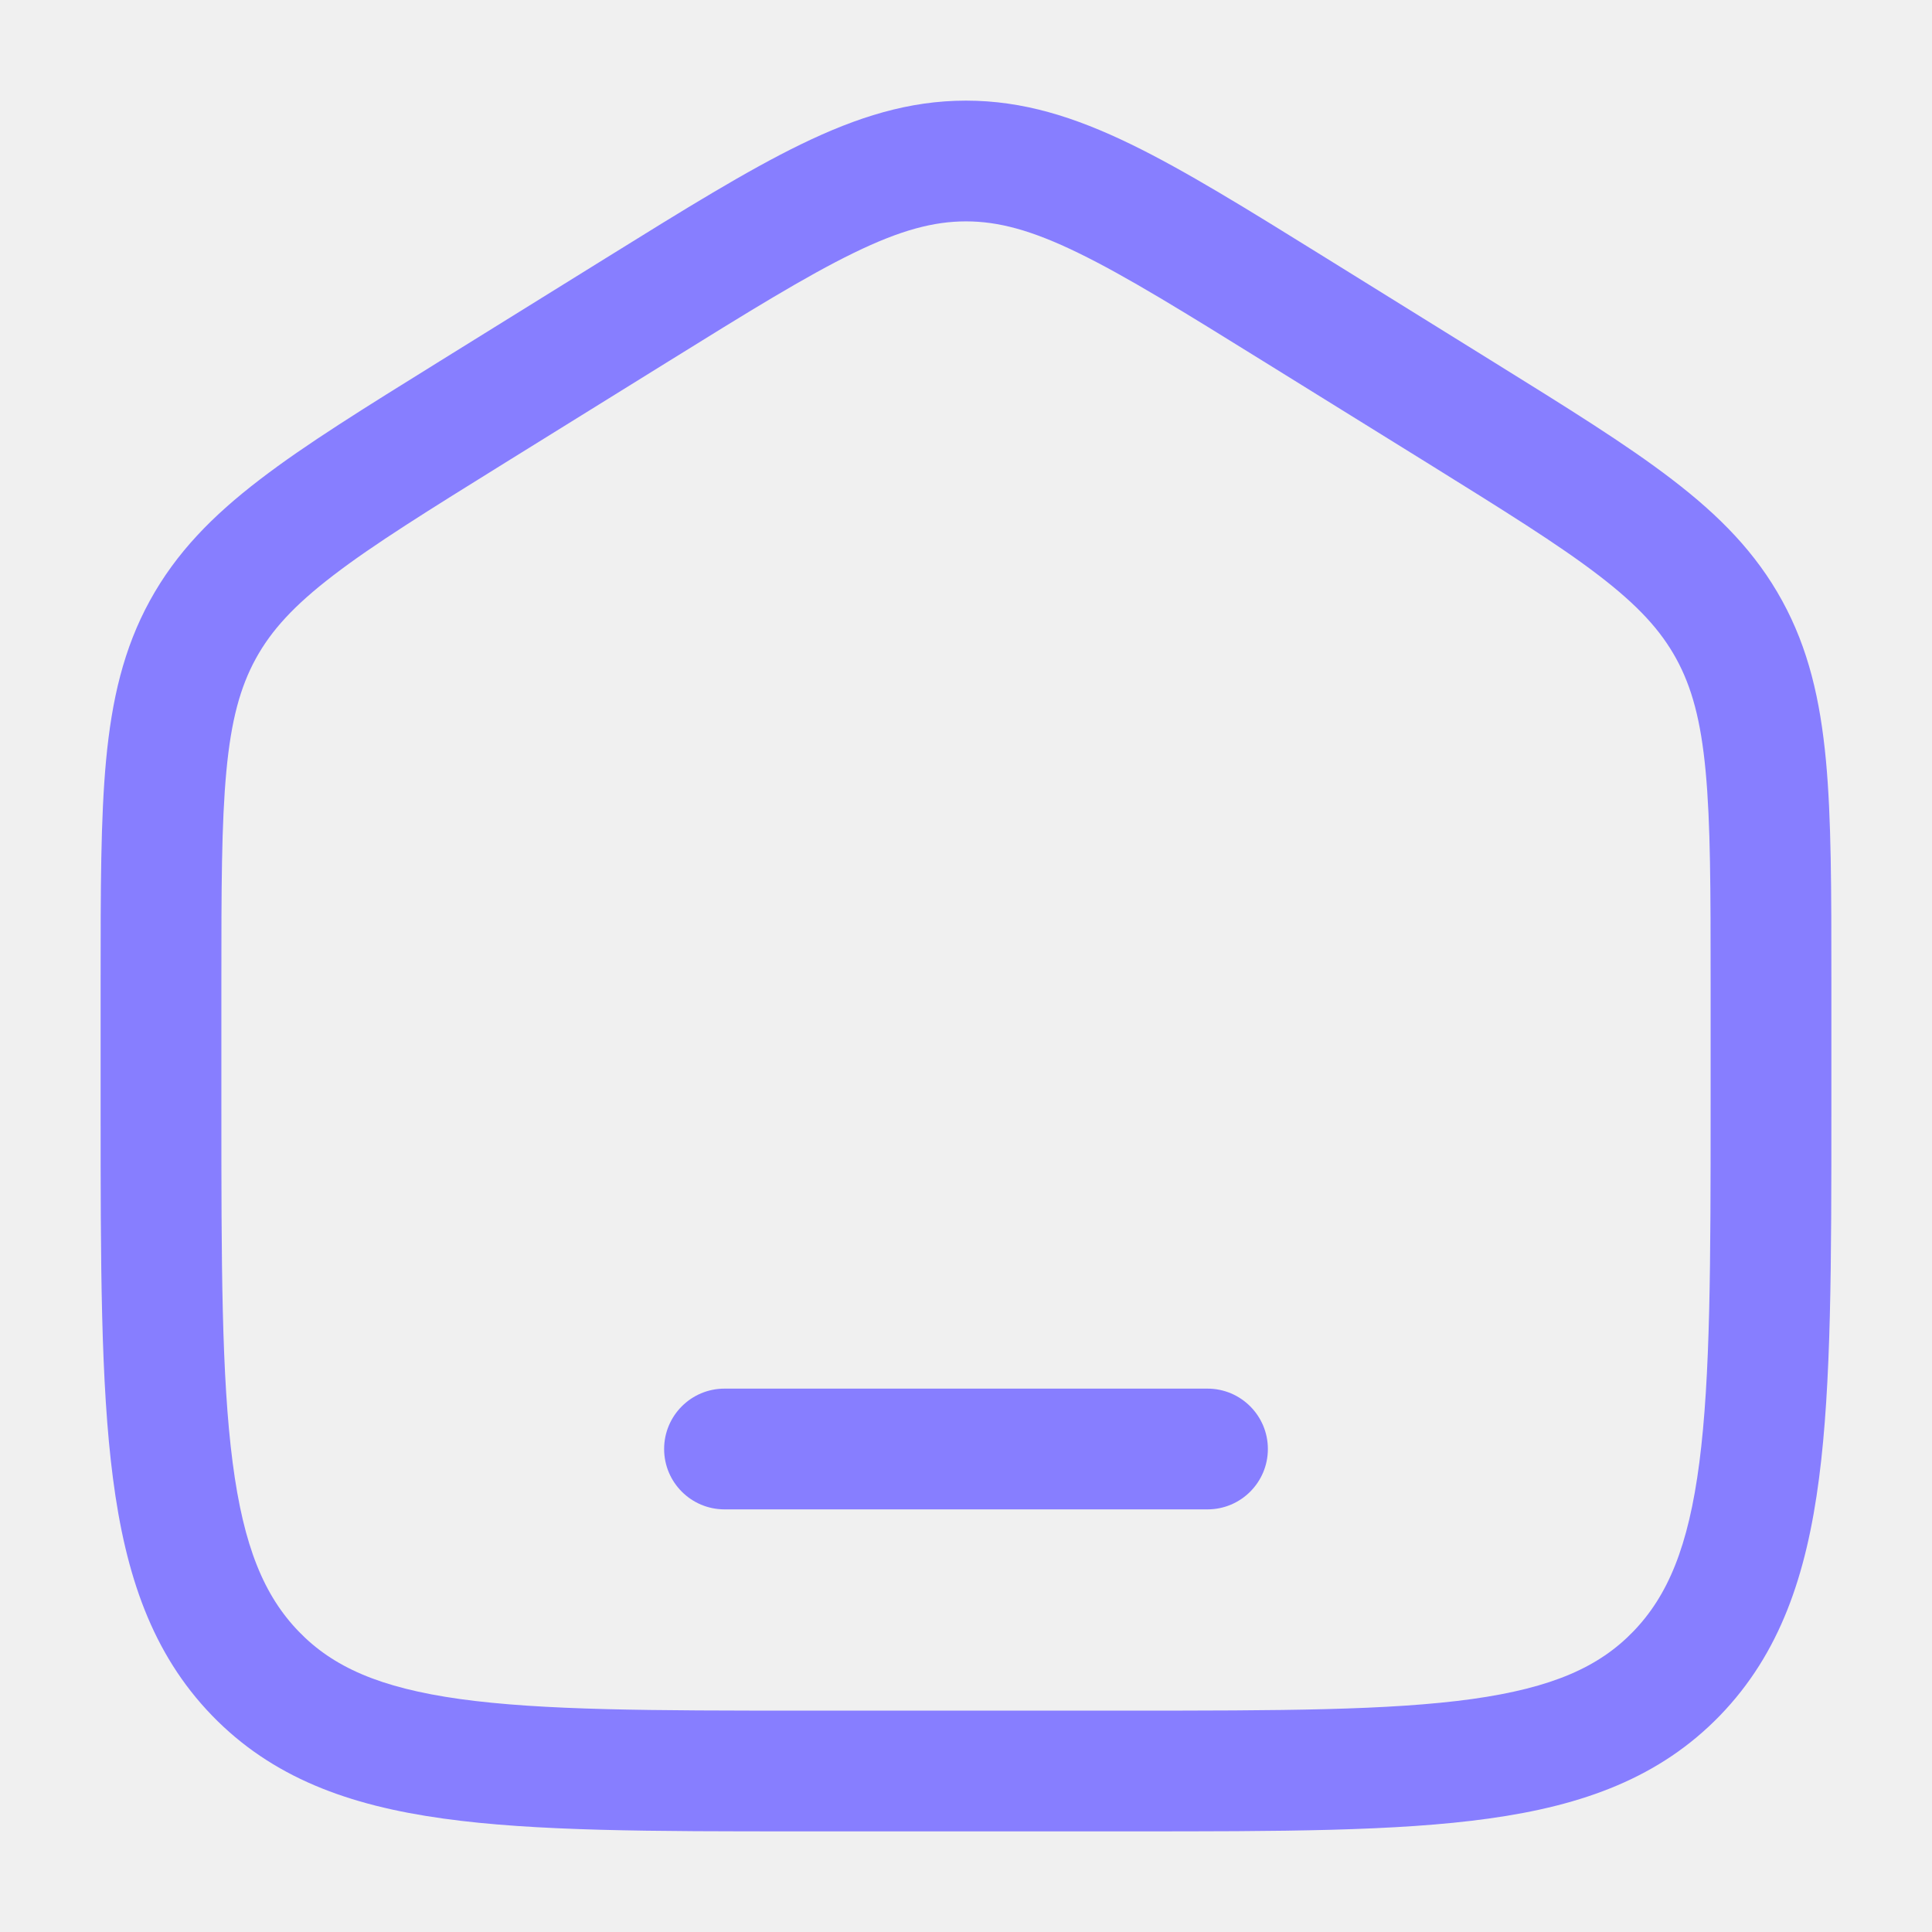
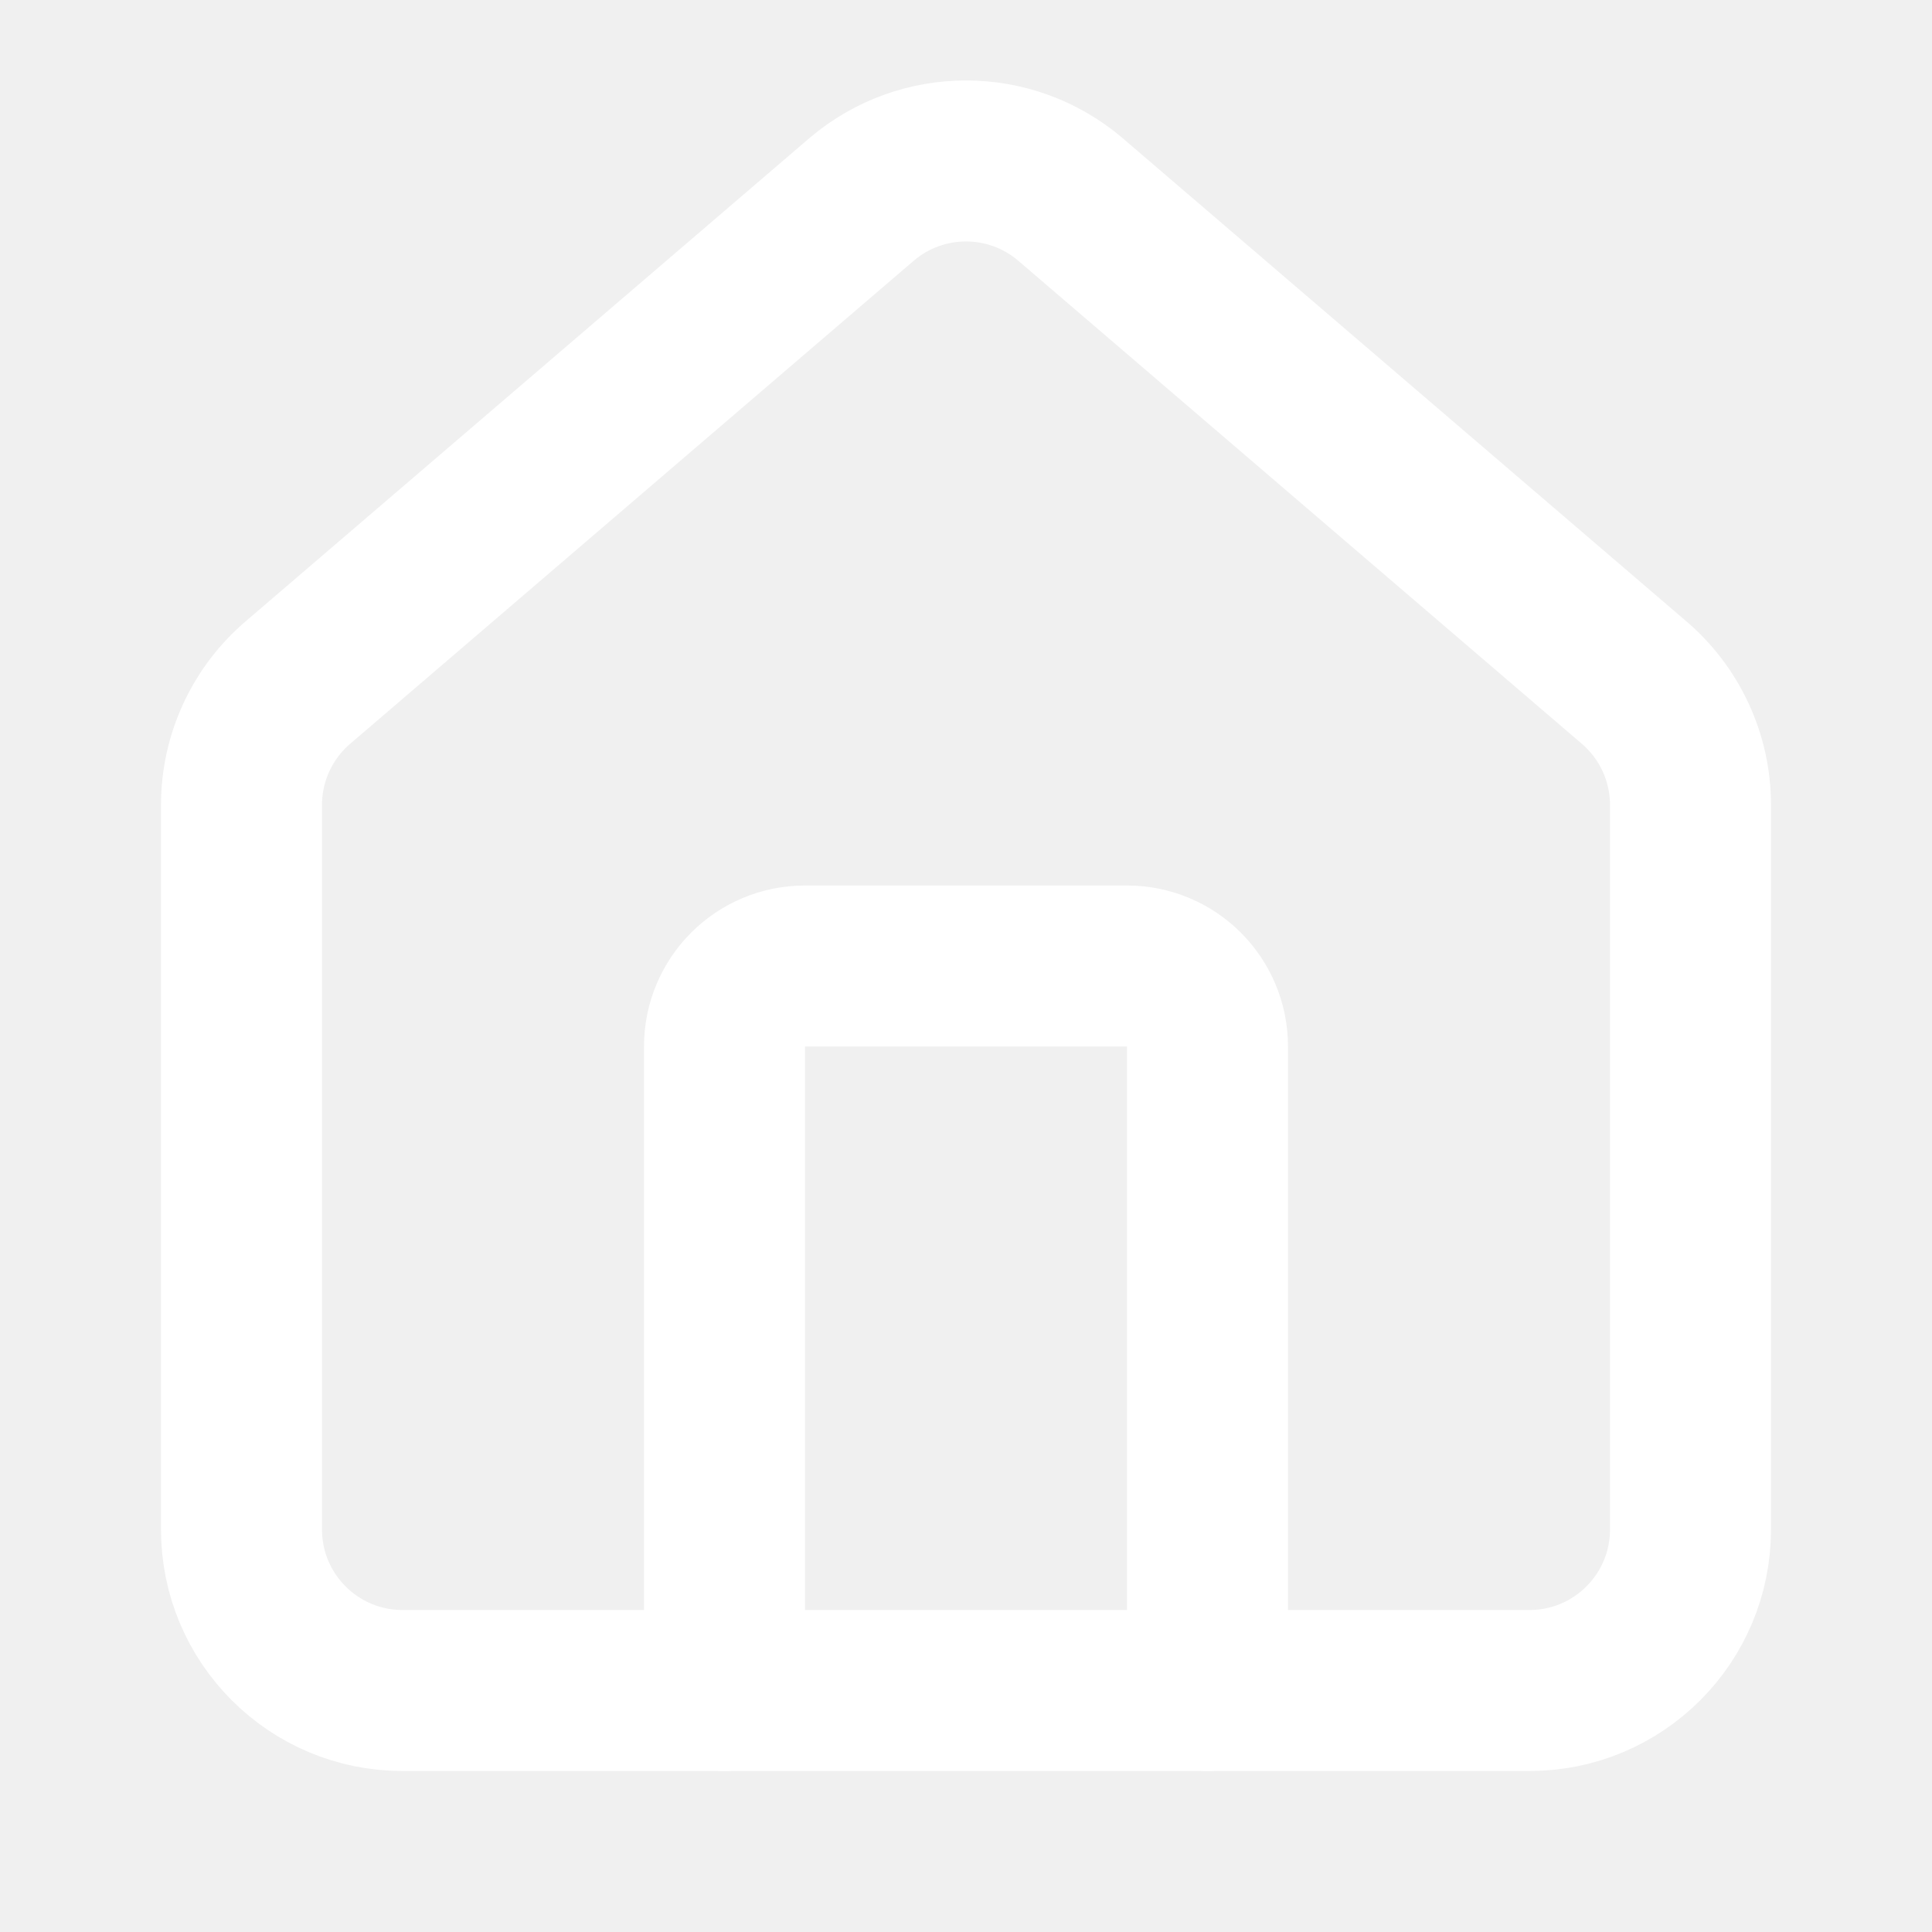
- <svg xmlns="http://www.w3.org/2000/svg" width="24" height="24" viewBox="0 0 24 24" fill="none">
-   <path d="M9 17.25C8.586 17.25 8.25 17.586 8.25 18C8.25 18.414 8.586 18.75 9 18.75H15C15.414 18.75 15.75 18.414 15.75 18C15.75 17.586 15.414 17.25 15 17.25H9Z" fill="#877EFF" />
-   <path fill-rule="evenodd" clip-rule="evenodd" d="M12 1.25C11.292 1.25 10.649 1.453 9.951 1.792C9.276 2.12 8.496 2.604 7.523 3.208L5.456 4.491C4.535 5.063 3.797 5.52 3.229 5.956C2.64 6.407 2.188 6.866 1.861 7.463C1.535 8.058 1.389 8.692 1.318 9.441C1.25 10.166 1.25 11.054 1.25 12.167V13.78C1.25 15.684 1.25 17.187 1.403 18.362C1.559 19.567 1.889 20.54 2.632 21.309C3.38 22.082 4.33 22.428 5.508 22.591C6.648 22.75 8.106 22.75 9.942 22.75H14.058C15.894 22.75 17.352 22.75 18.492 22.591C19.669 22.428 20.62 22.082 21.368 21.309C22.111 20.54 22.441 19.567 22.597 18.362C22.75 17.187 22.75 15.684 22.75 13.78V12.167C22.75 11.054 22.75 10.166 22.682 9.441C22.611 8.692 22.465 8.058 22.139 7.463C21.812 6.866 21.36 6.407 20.771 5.956C20.203 5.52 19.465 5.063 18.544 4.491L16.477 3.208C15.504 2.604 14.724 2.12 14.049 1.792C13.351 1.453 12.708 1.25 12 1.25ZM8.28 4.504C9.295 3.874 10.009 3.432 10.607 3.141C11.188 2.858 11.6 2.75 12 2.75C12.4 2.75 12.812 2.858 13.393 3.141C13.991 3.432 14.705 3.874 15.72 4.504L17.721 5.745C18.681 6.342 19.356 6.761 19.859 7.147C20.349 7.522 20.63 7.831 20.823 8.183C21.016 8.536 21.129 8.949 21.188 9.581C21.249 10.229 21.25 11.046 21.25 12.204V13.725C21.25 15.696 21.248 17.101 21.11 18.168C20.974 19.216 20.717 19.824 20.289 20.267C19.865 20.706 19.287 20.966 18.286 21.106C17.26 21.248 15.908 21.25 14 21.25H10C8.092 21.25 6.74 21.248 5.714 21.106C4.713 20.966 4.135 20.706 3.711 20.267C3.283 19.824 3.026 19.216 2.89 18.168C2.751 17.101 2.75 15.696 2.75 13.725V12.204C2.75 11.046 2.751 10.229 2.812 9.581C2.871 8.949 2.984 8.536 3.177 8.183C3.37 7.831 3.651 7.522 4.141 7.147C4.644 6.761 5.319 6.342 6.28 5.745L8.28 4.504Z" fill="#877EFF" />
+ <svg xmlns="http://www.w3.org/2000/svg" viewBox="0 0 24 24" width="24" height="24" fill="none" stroke="#FFFFFF" stroke-width="2" stroke-linecap="round" stroke-linejoin="round" style="opacity:1;">
+   <path d="M15 21v-8a1 1 0 0 0-1-1h-4a1 1 0 0 0-1 1v8" />
+   <path d="M3 10a2 2 0 0 1 .709-1.528l7-6a2 2 0 0 1 2.582 0l7 6A2 2 0 0 1 21 10v9a2 2 0 0 1-2 2H5a2 2 0 0 1-2-2z" />
</svg>
